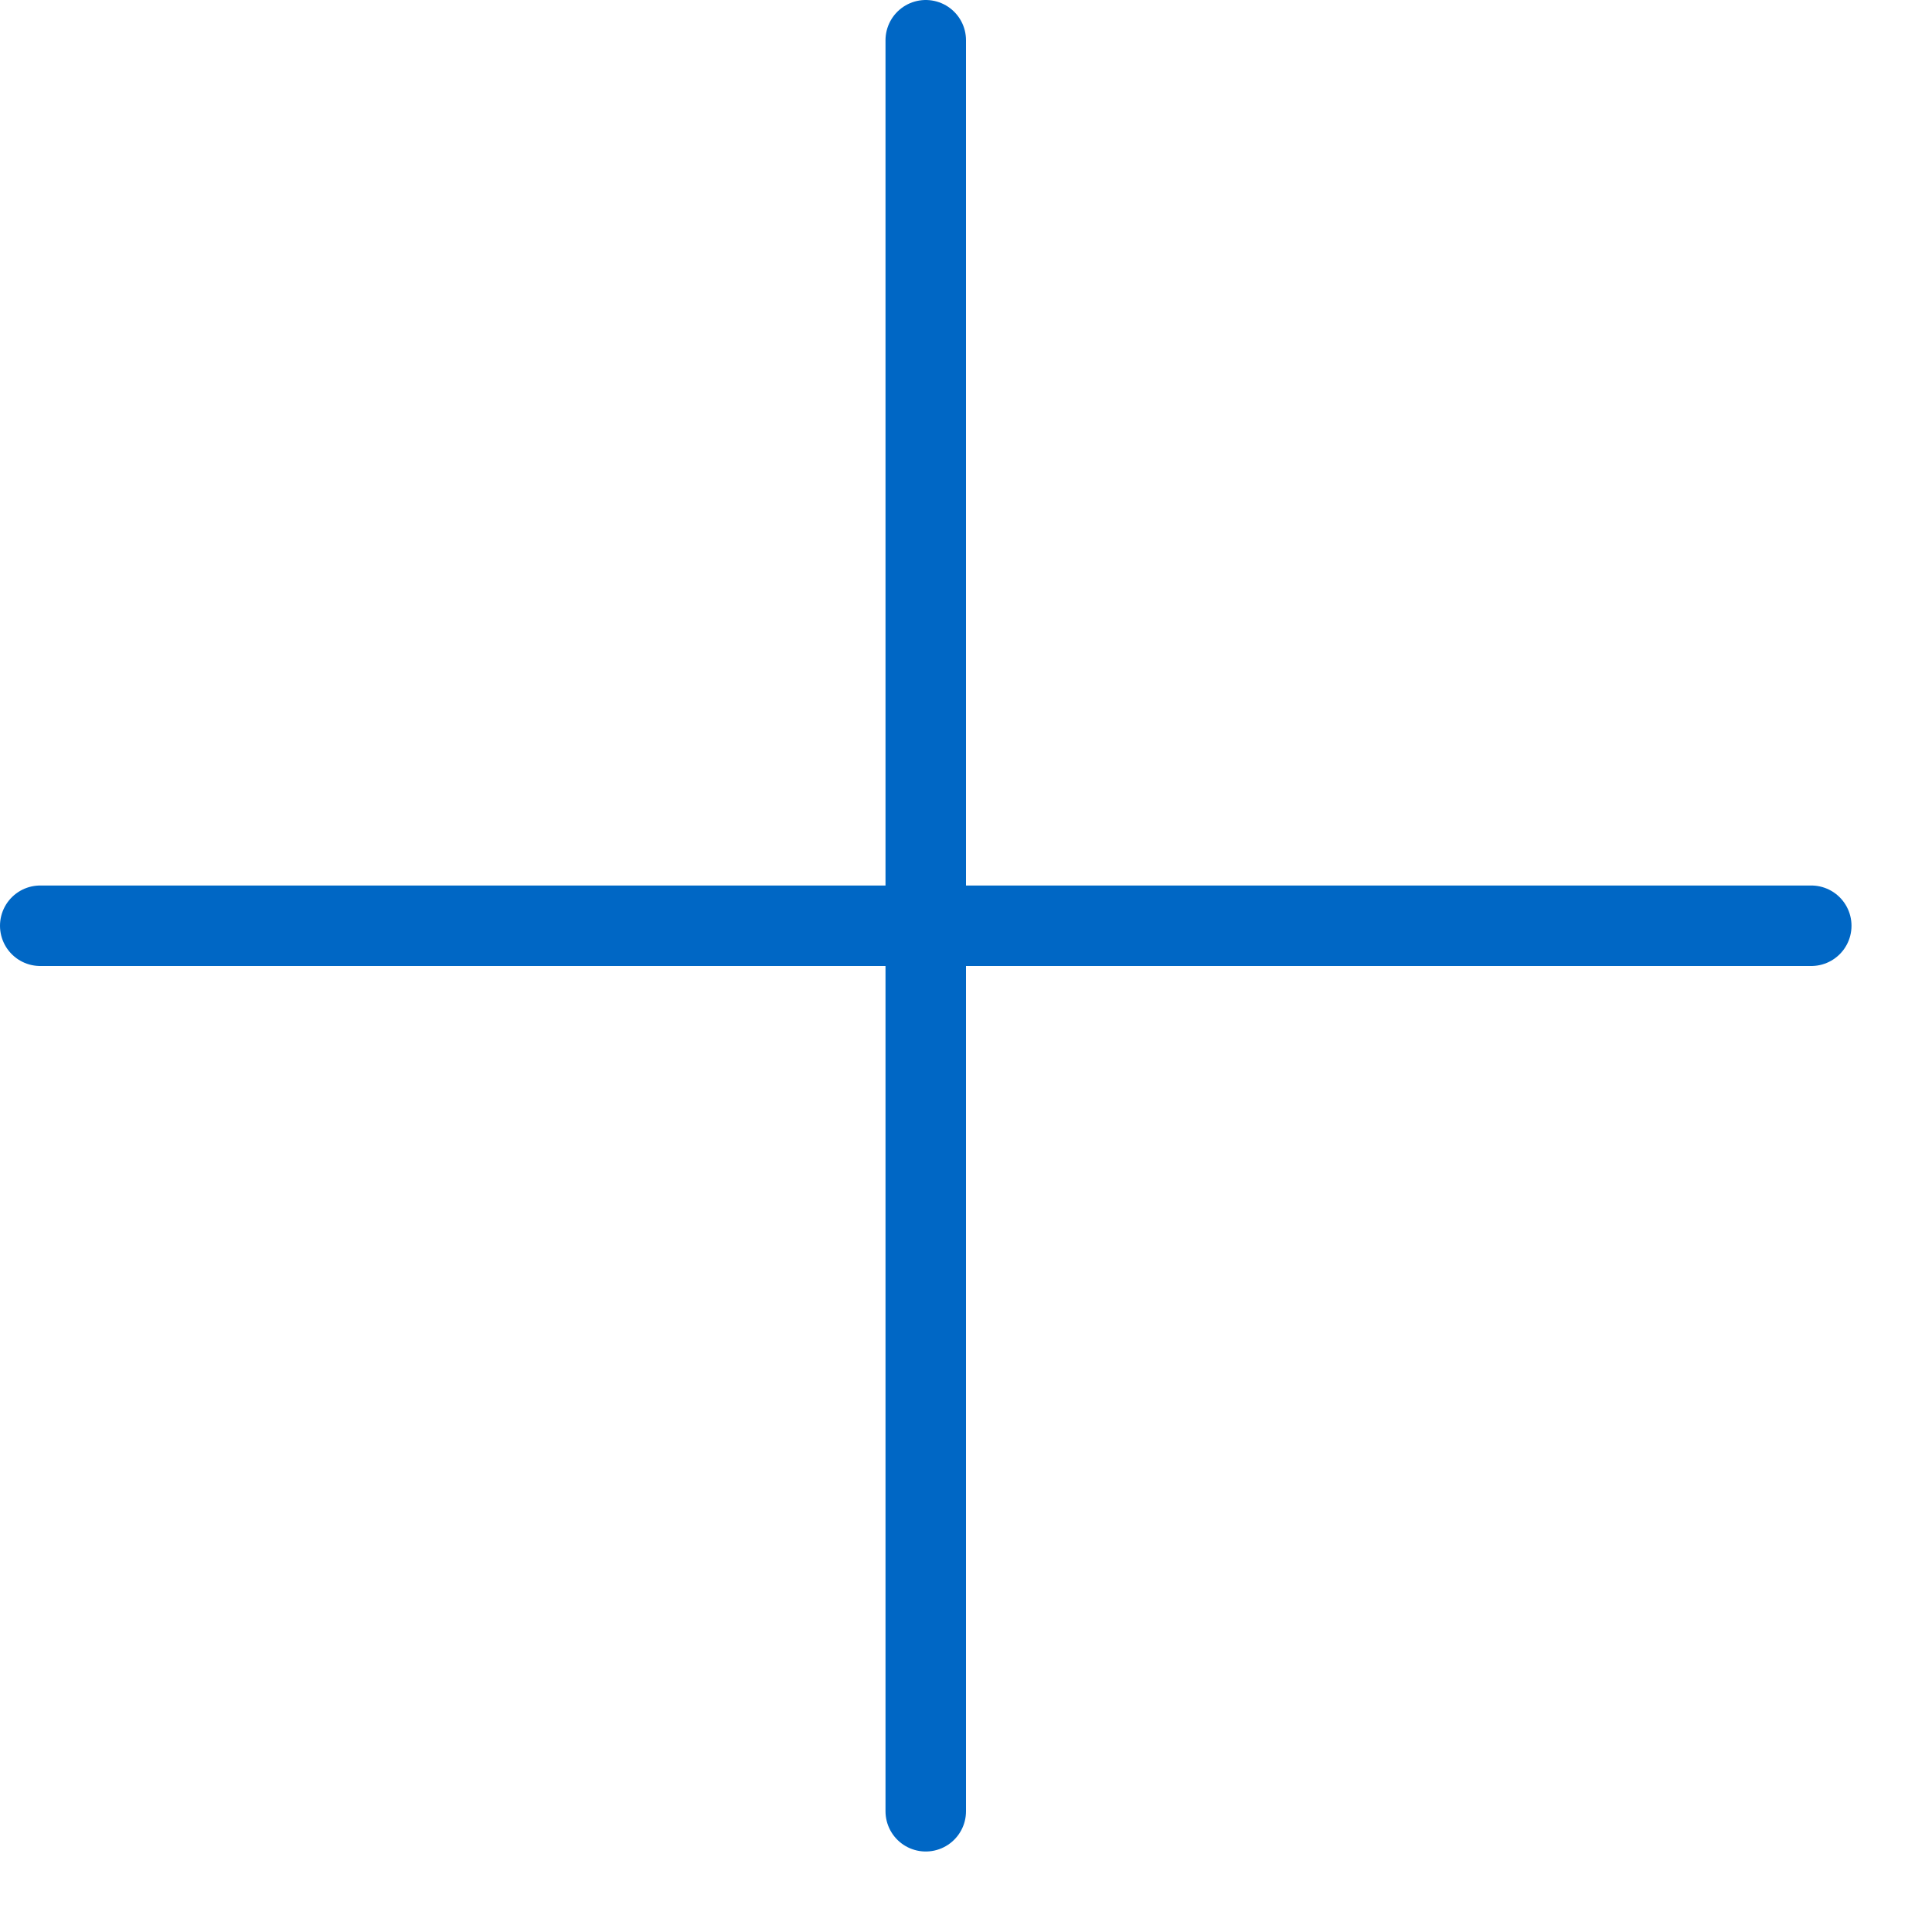
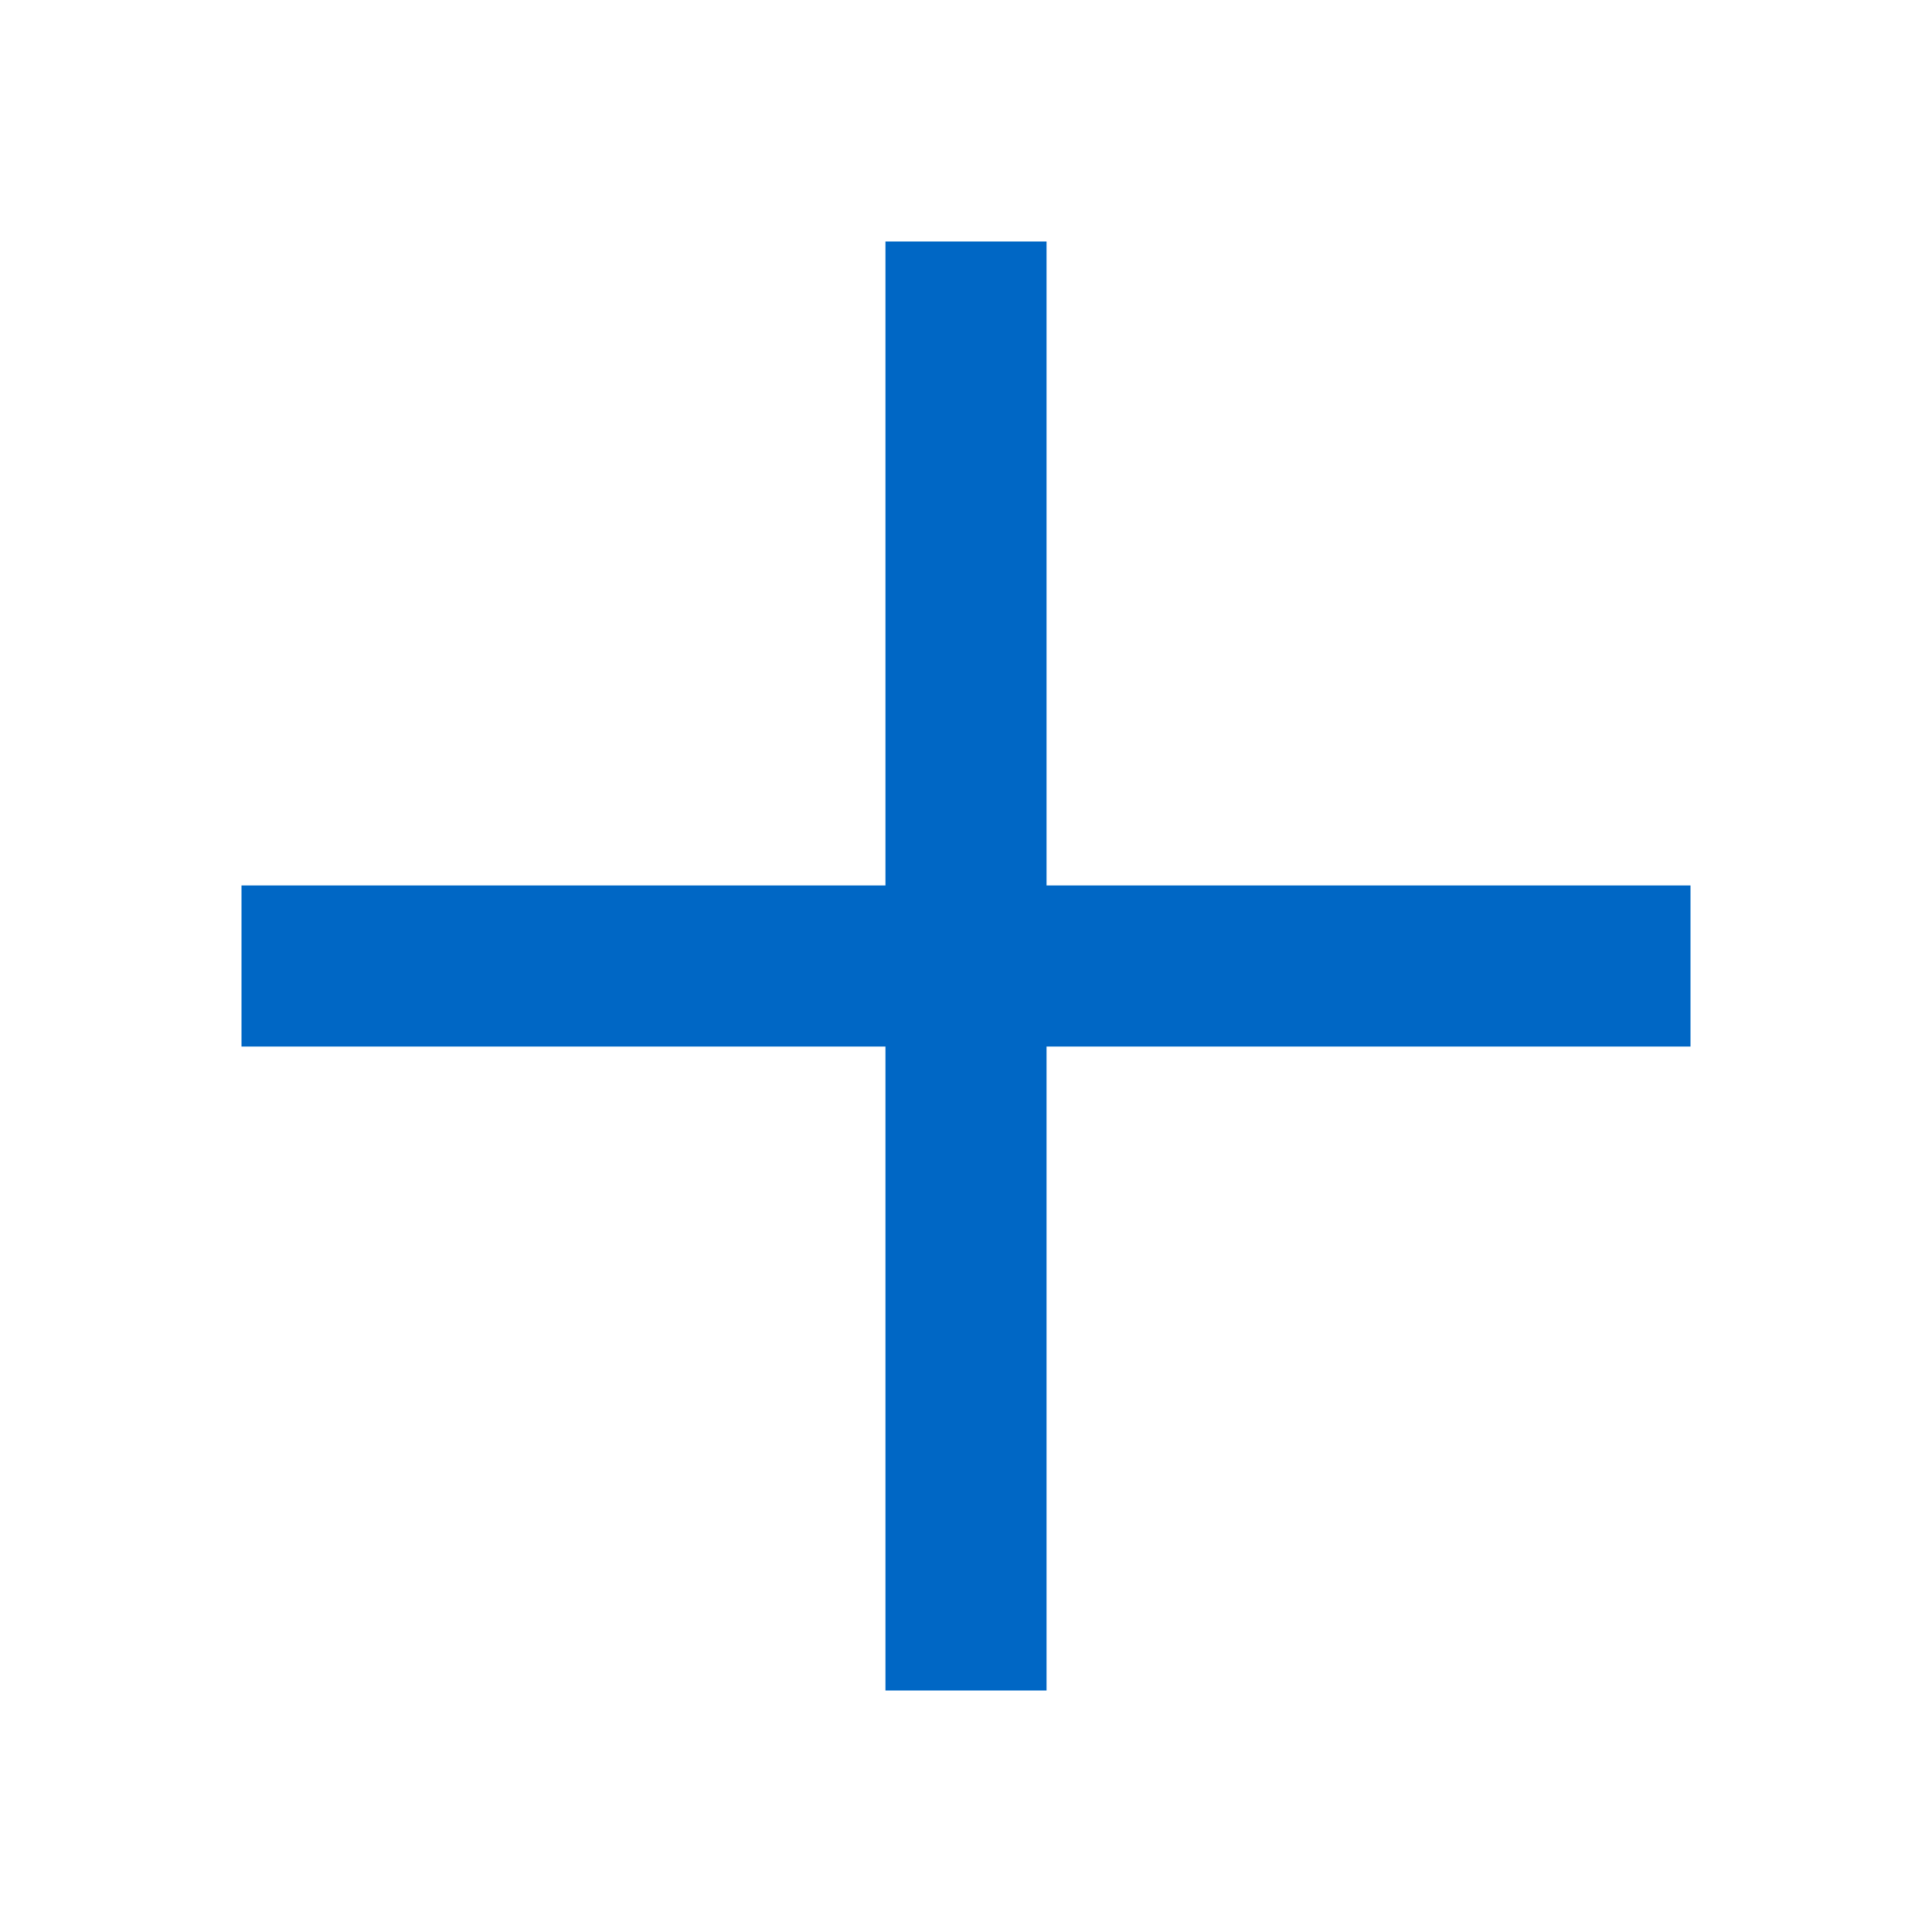
- <svg xmlns="http://www.w3.org/2000/svg" contentScriptType="text/ecmascript" width="24" zoomAndPan="magnify" contentStyleType="text/css" viewBox="0 0 24 24" height="24" preserveAspectRatio="xMidYMid meet" version="1.0">
-   <g fill="none" stroke-miterlimit="10" stroke="#0067c5" stroke-linejoin="round" stroke-linecap="round">
-     <path d="M11.5.5v22M22.5 11.5h-22" />
-   </g>
+ <svg xmlns="http://www.w3.org/2000/svg" width="16" height="16" viewBox="0 0 16 16" fill="none">
+   <path fill-rule="evenodd" clip-rule="evenodd" d="M7.333 8.667V14H8.667V8.667H14V7.333H8.667V2H7.333V7.333H2V8.667H7.333Z" fill="#0067C5" />
</svg>
